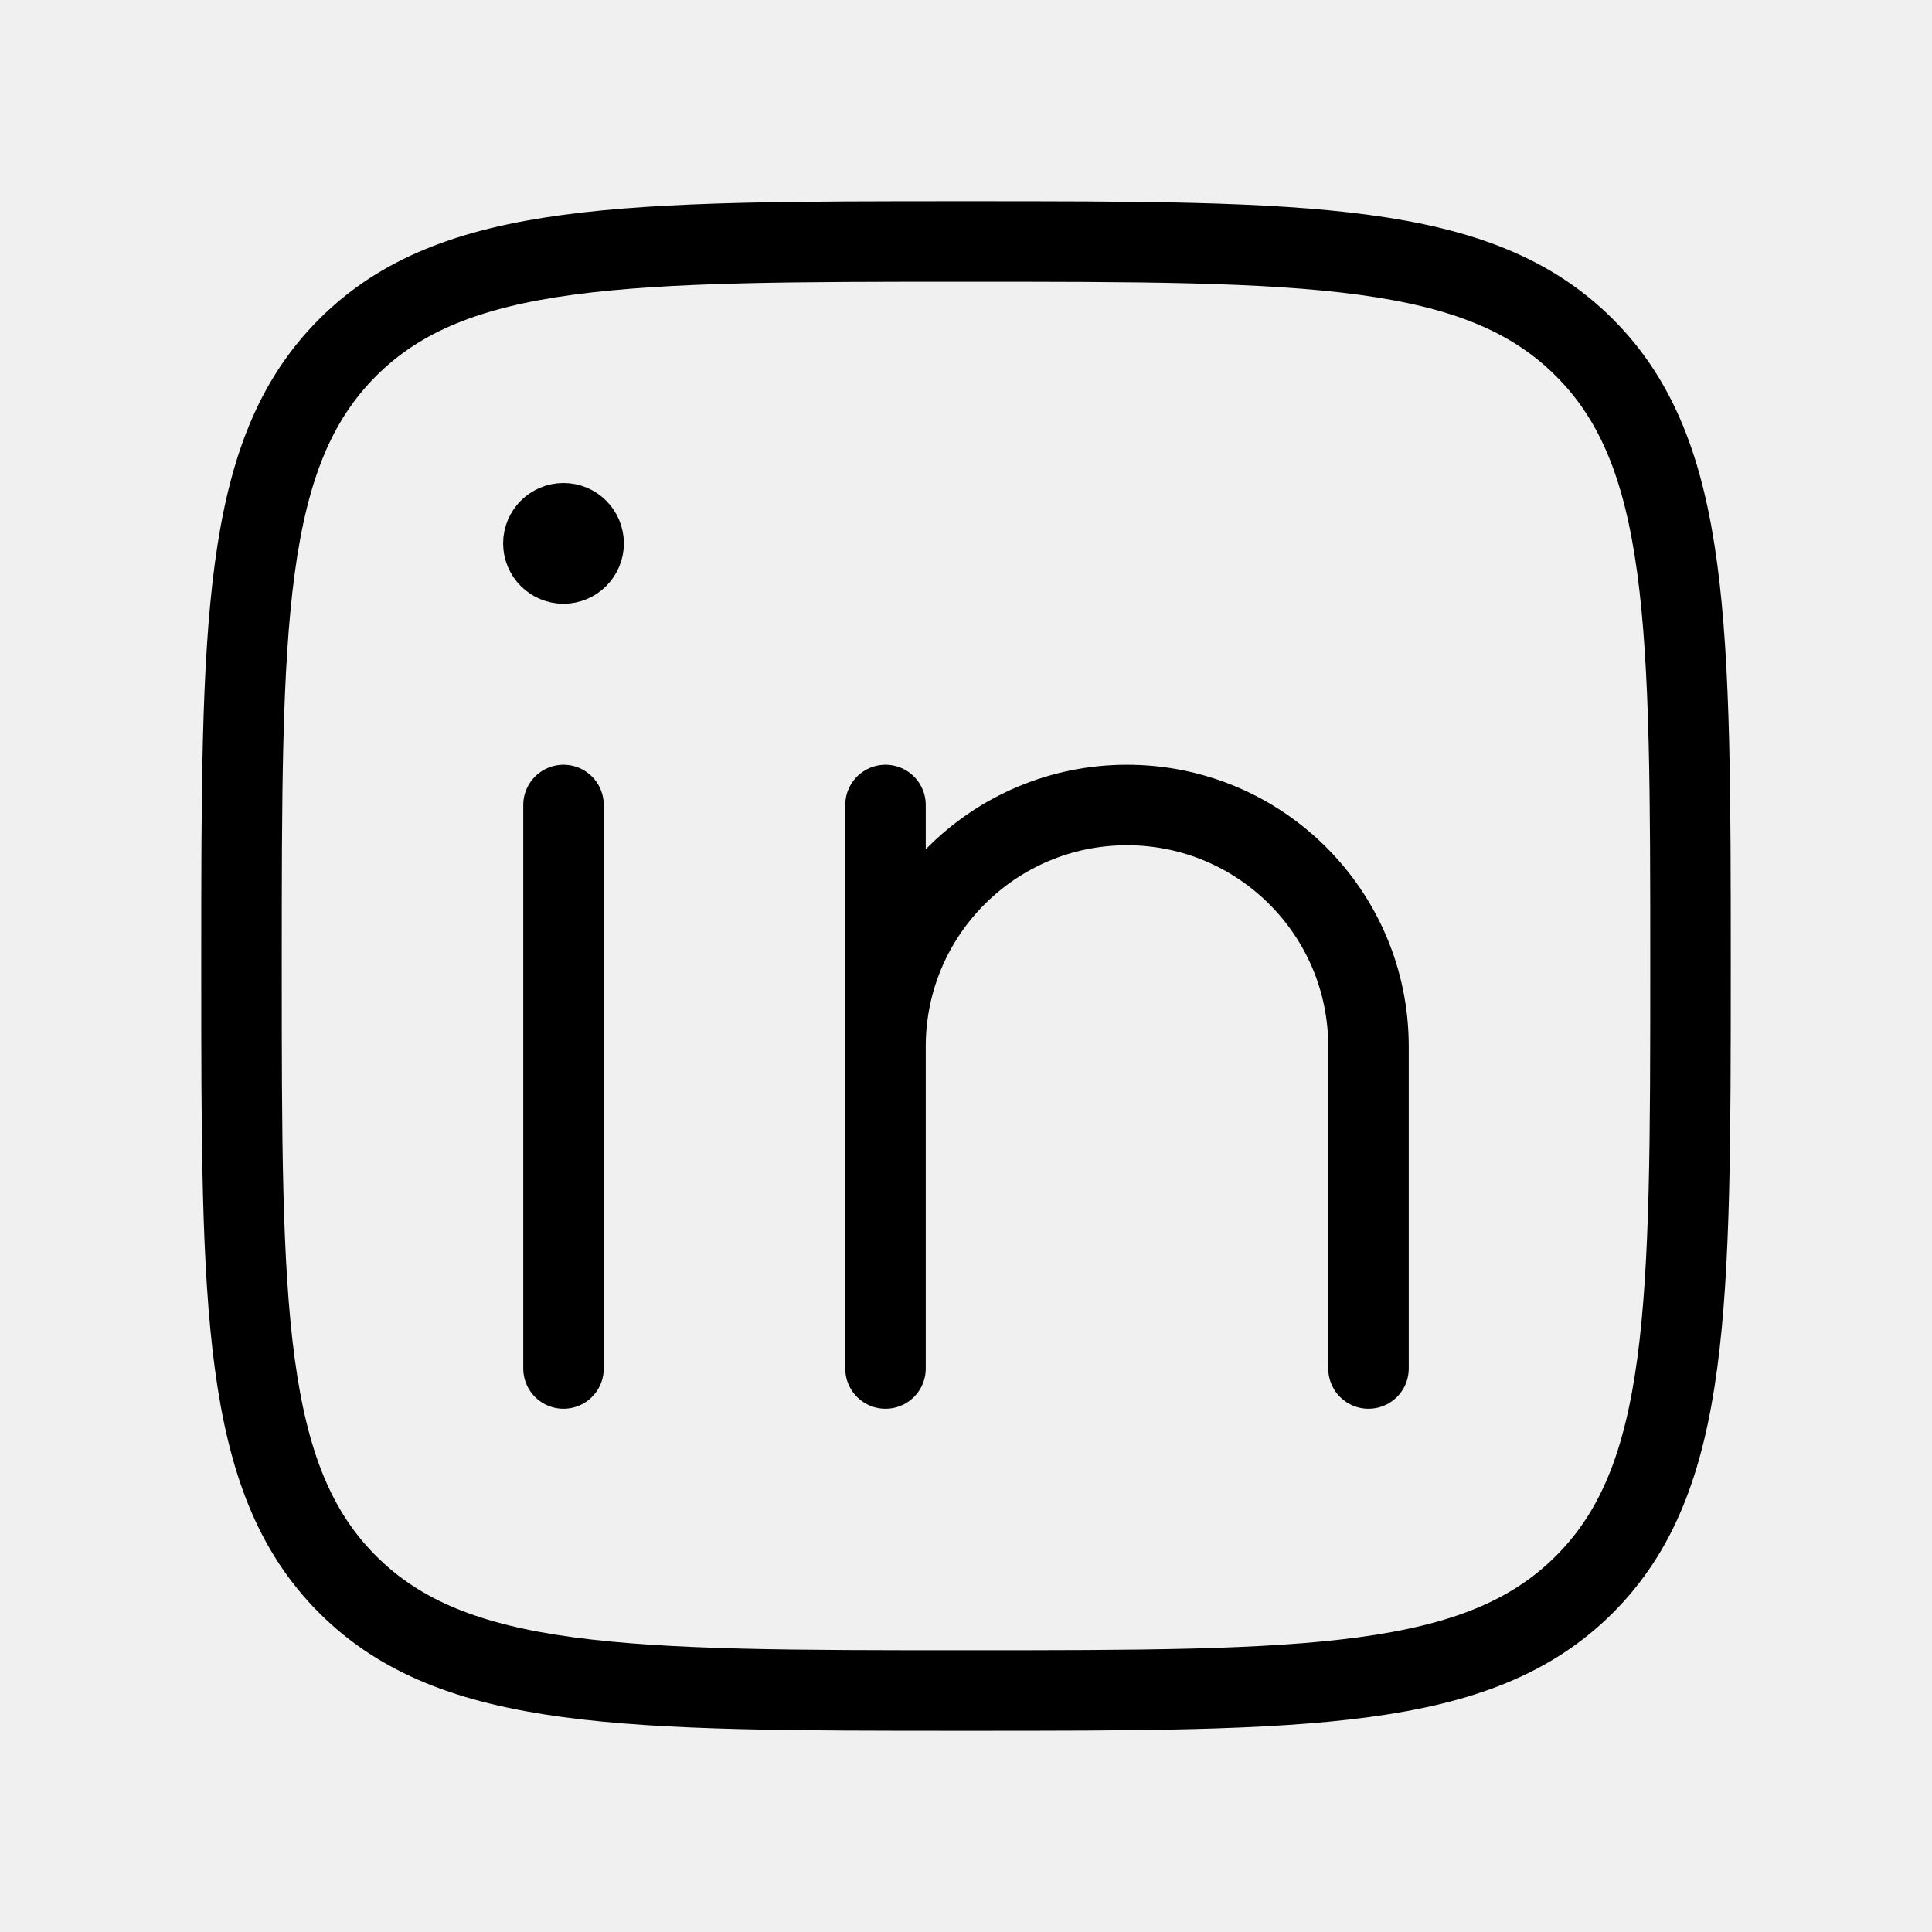
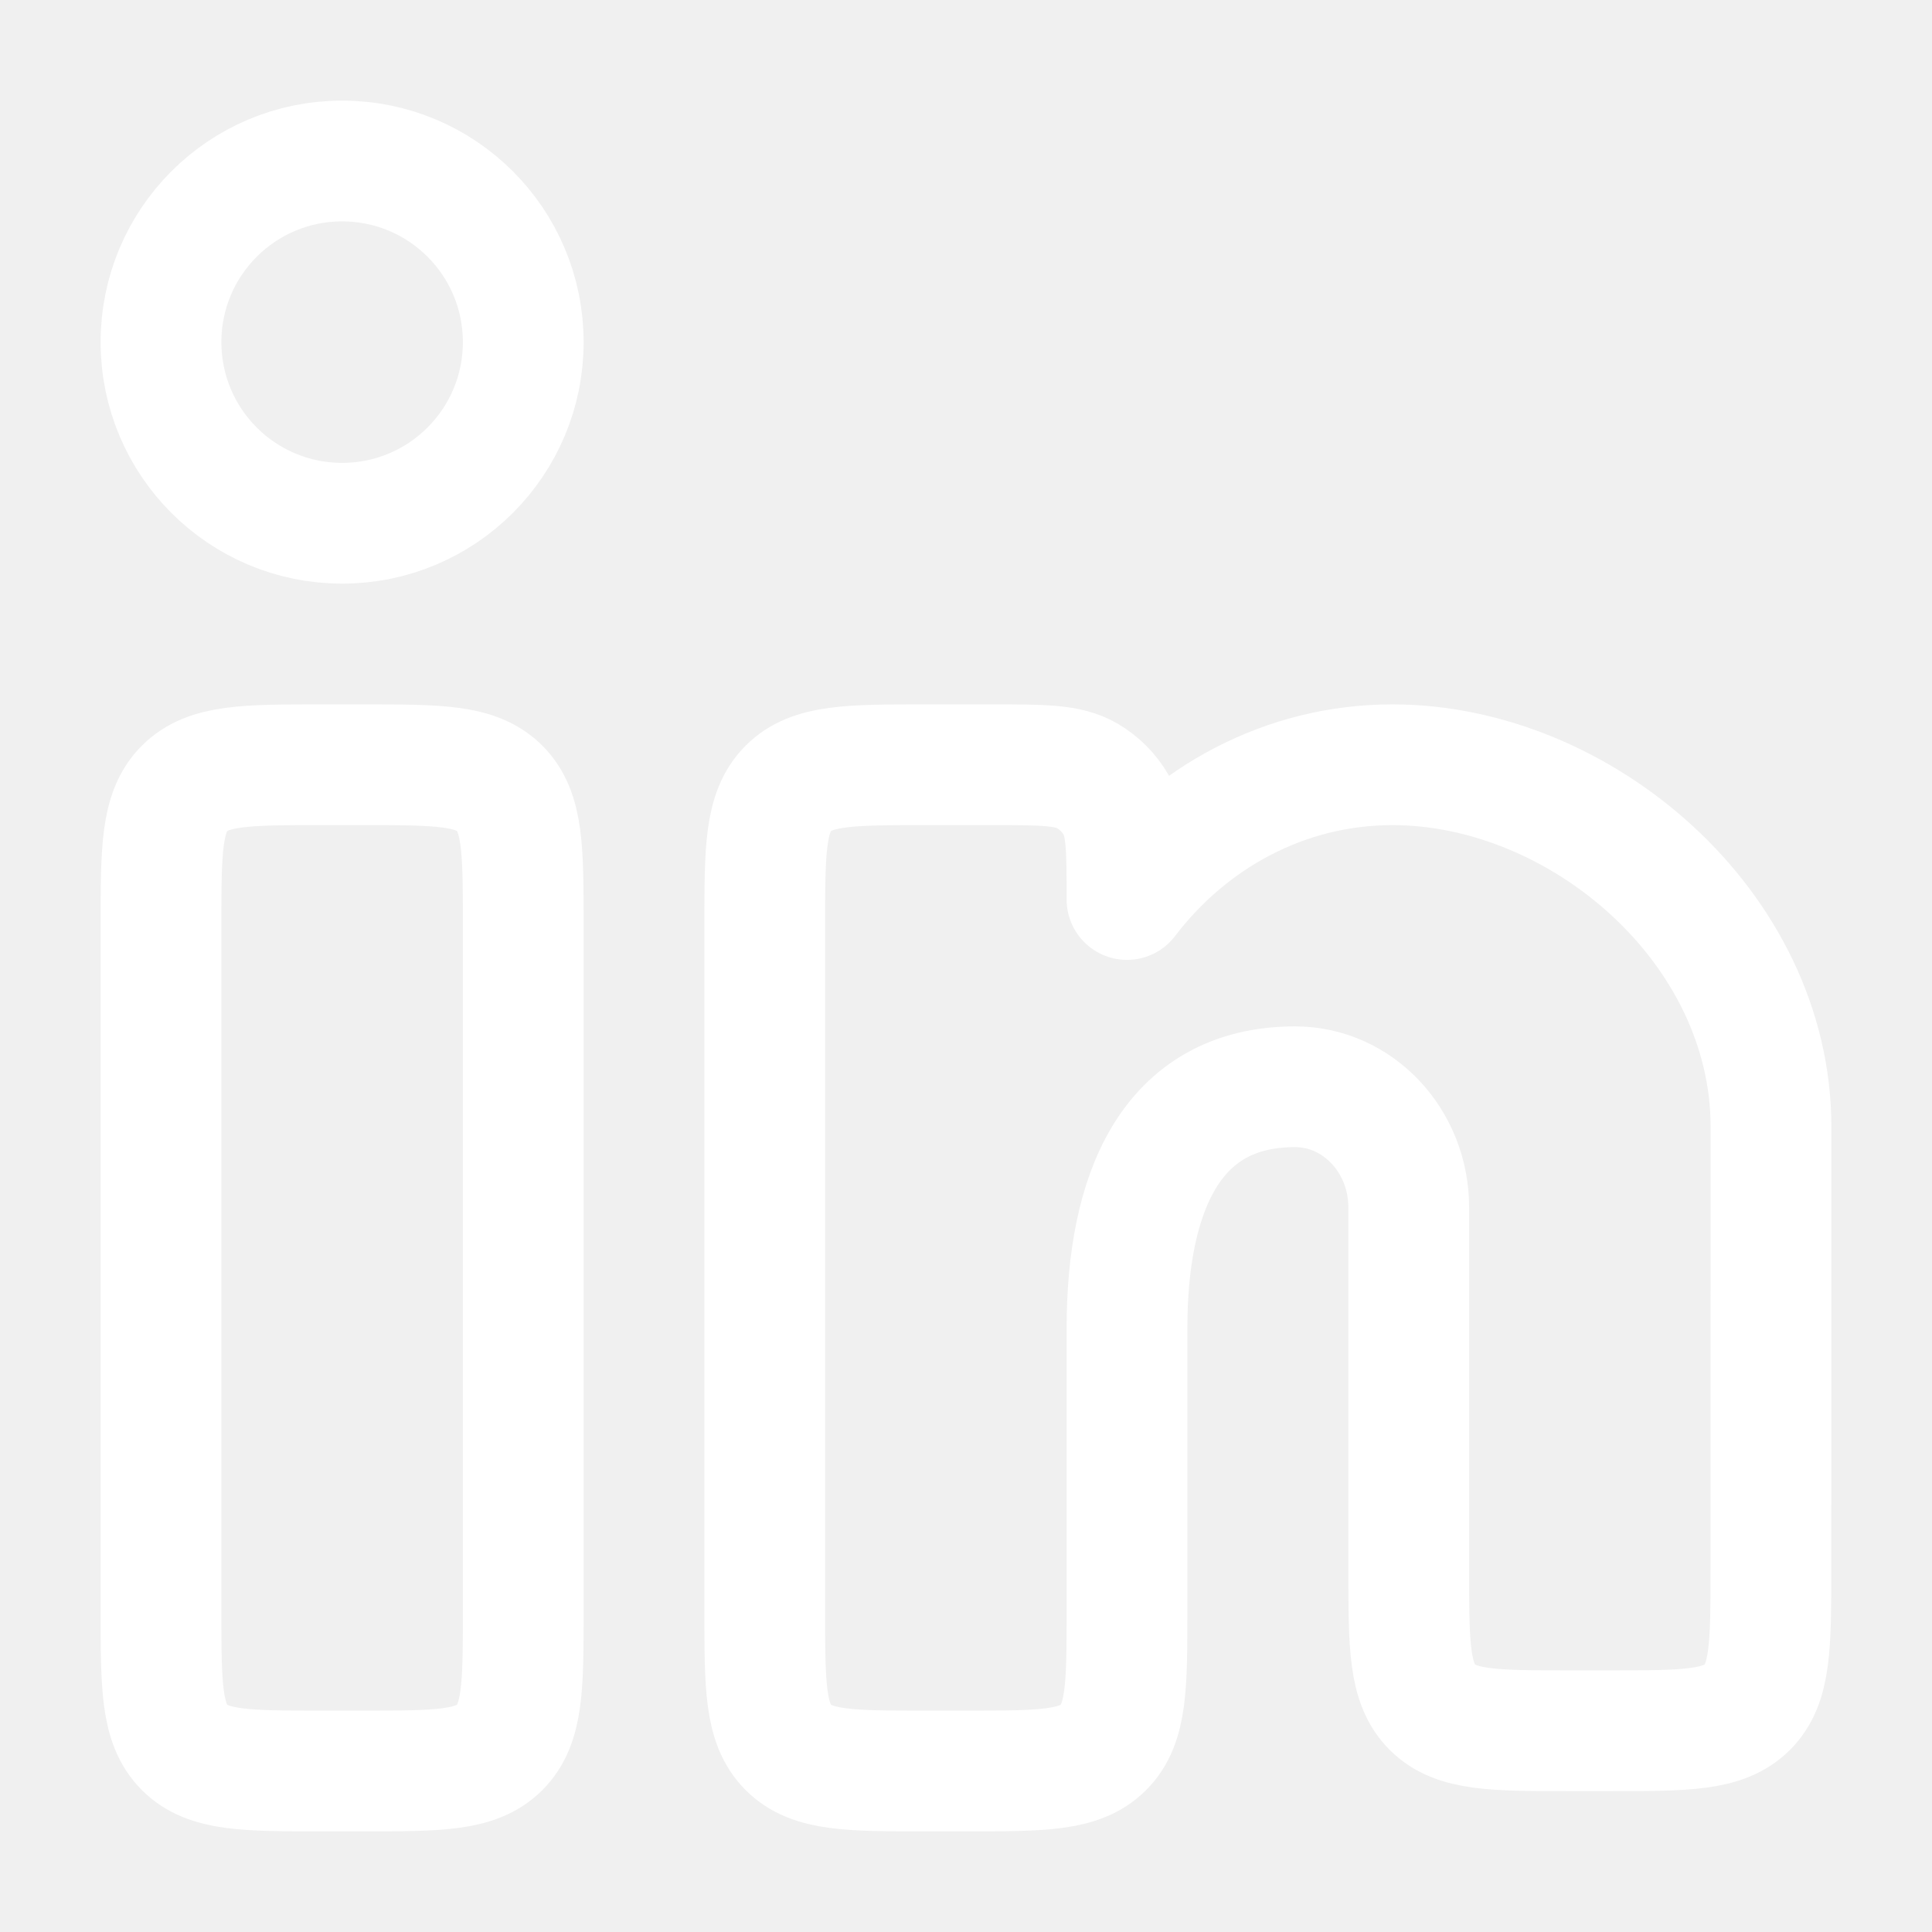
- <svg xmlns="http://www.w3.org/2000/svg" viewBox="0 0 24 24" width="24" height="24" color="#000000" fill="none" stroke="currentColor" stroke-width="1" stroke-linecap="round" stroke-linejoin="round">
-   <path d="M7 10V17" />
-   <path d="M11 13V17M11 13C11 11.343 12.343 10 14 10C15.657 10 17 11.343 17 13V17M11 13V10" />
-   <path d="M7.125 6.75H7M7.25 6.75C7.25 6.888 7.138 7 7 7C6.862 7 6.75 6.888 6.75 6.75C6.75 6.612 6.862 6.5 7 6.5C7.138 6.5 7.25 6.612 7.25 6.75Z" />
-   <path d="M3 12C3 7.757 3 5.636 4.318 4.318C5.636 3 7.757 3 12 3C16.243 3 18.364 3 19.682 4.318C21 5.636 21 7.757 21 12C21 16.243 21 18.364 19.682 19.682C18.364 21 16.243 21 12 21C7.757 21 5.636 21 4.318 19.682C3 18.364 3 16.243 3 12Z" />
+ <svg xmlns="http://www.w3.org/2000/svg" viewBox="0 0 24 24" width="24" height="24" color="#ffffff" fill="none" stroke="#ffffff" stroke-width="1.5">
+   <path d="M4.5 9.5H4C3.057 9.5 2.586 9.5 2.293 9.793C2 10.086 2 10.557 2 11.5V20C2 20.943 2 21.414 2.293 21.707C2.586 22 3.057 22 4 22H4.5C5.443 22 5.914 22 6.207 21.707C6.5 21.414 6.5 20.943 6.5 20V11.5C6.5 10.557 6.5 10.086 6.207 9.793C5.914 9.5 5.443 9.5 4.5 9.5Z" />
+   <path d="M6.5 4.25C6.5 5.493 5.493 6.5 4.25 6.5C3.007 6.5 2 5.493 2 4.25C2 3.007 3.007 2 4.25 2C5.493 2 6.5 3.007 6.5 4.25Z" />
+   <path d="M12.326 9.5H11.5C10.557 9.5 10.086 9.5 9.793 9.793C9.5 10.086 9.5 10.557 9.5 11.5V20C9.5 20.943 9.5 21.414 9.793 21.707C10.086 22 10.557 22 11.5 22H12C12.943 22 13.414 22 13.707 21.707C14 21.414 14 20.943 14 20L14 16.5C14 14.843 14.528 13.5 16.088 13.5C16.868 13.5 17.5 14.172 17.5 15V19.5C17.5 20.443 17.5 20.914 17.793 21.207C18.086 21.5 18.557 21.5 19.5 21.5H19.999C20.941 21.5 21.413 21.5 21.706 21.207C21.998 20.915 21.998 20.443 21.999 19.501L22 14C22 11.515 19.636 9.5 17.297 9.5C15.965 9.5 14.777 10.153 14 11.174C14 10.544 14 10.229 13.863 9.995C13.777 9.847 13.653 9.724 13.505 9.637C13.271 9.5 12.956 9.5 12.326 9.5Z" stroke-linejoin="round" />
</svg>
